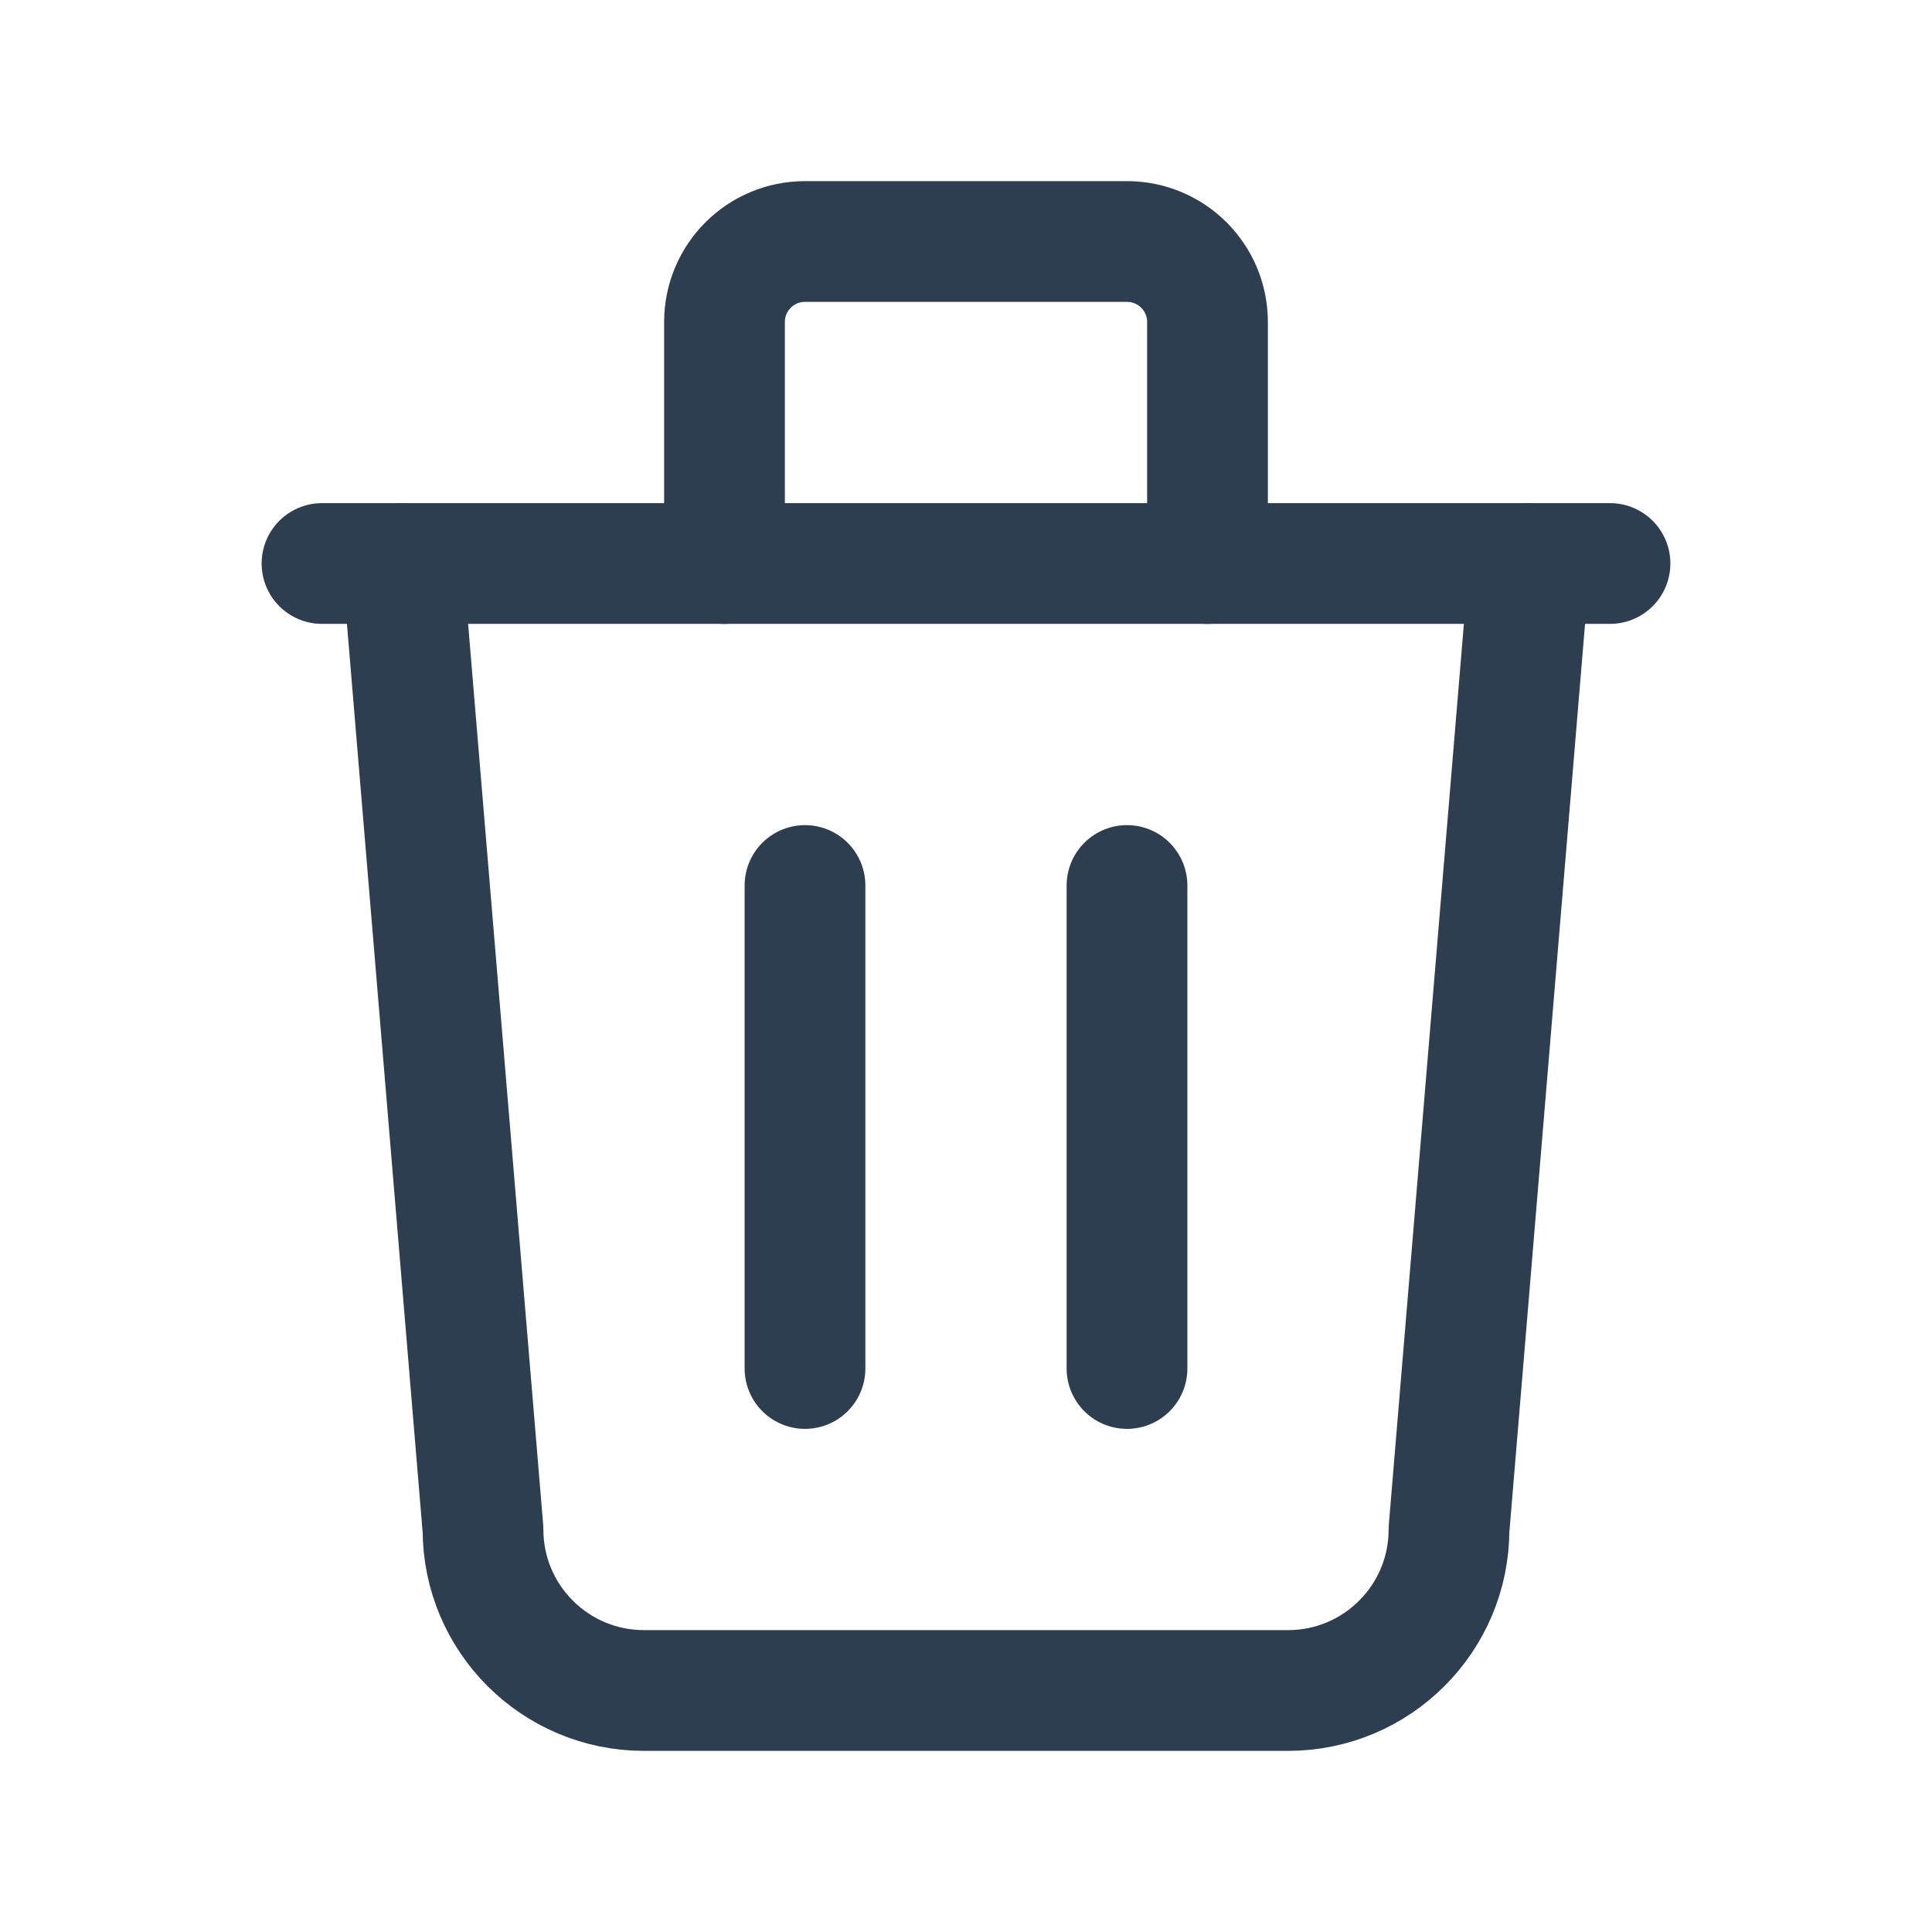
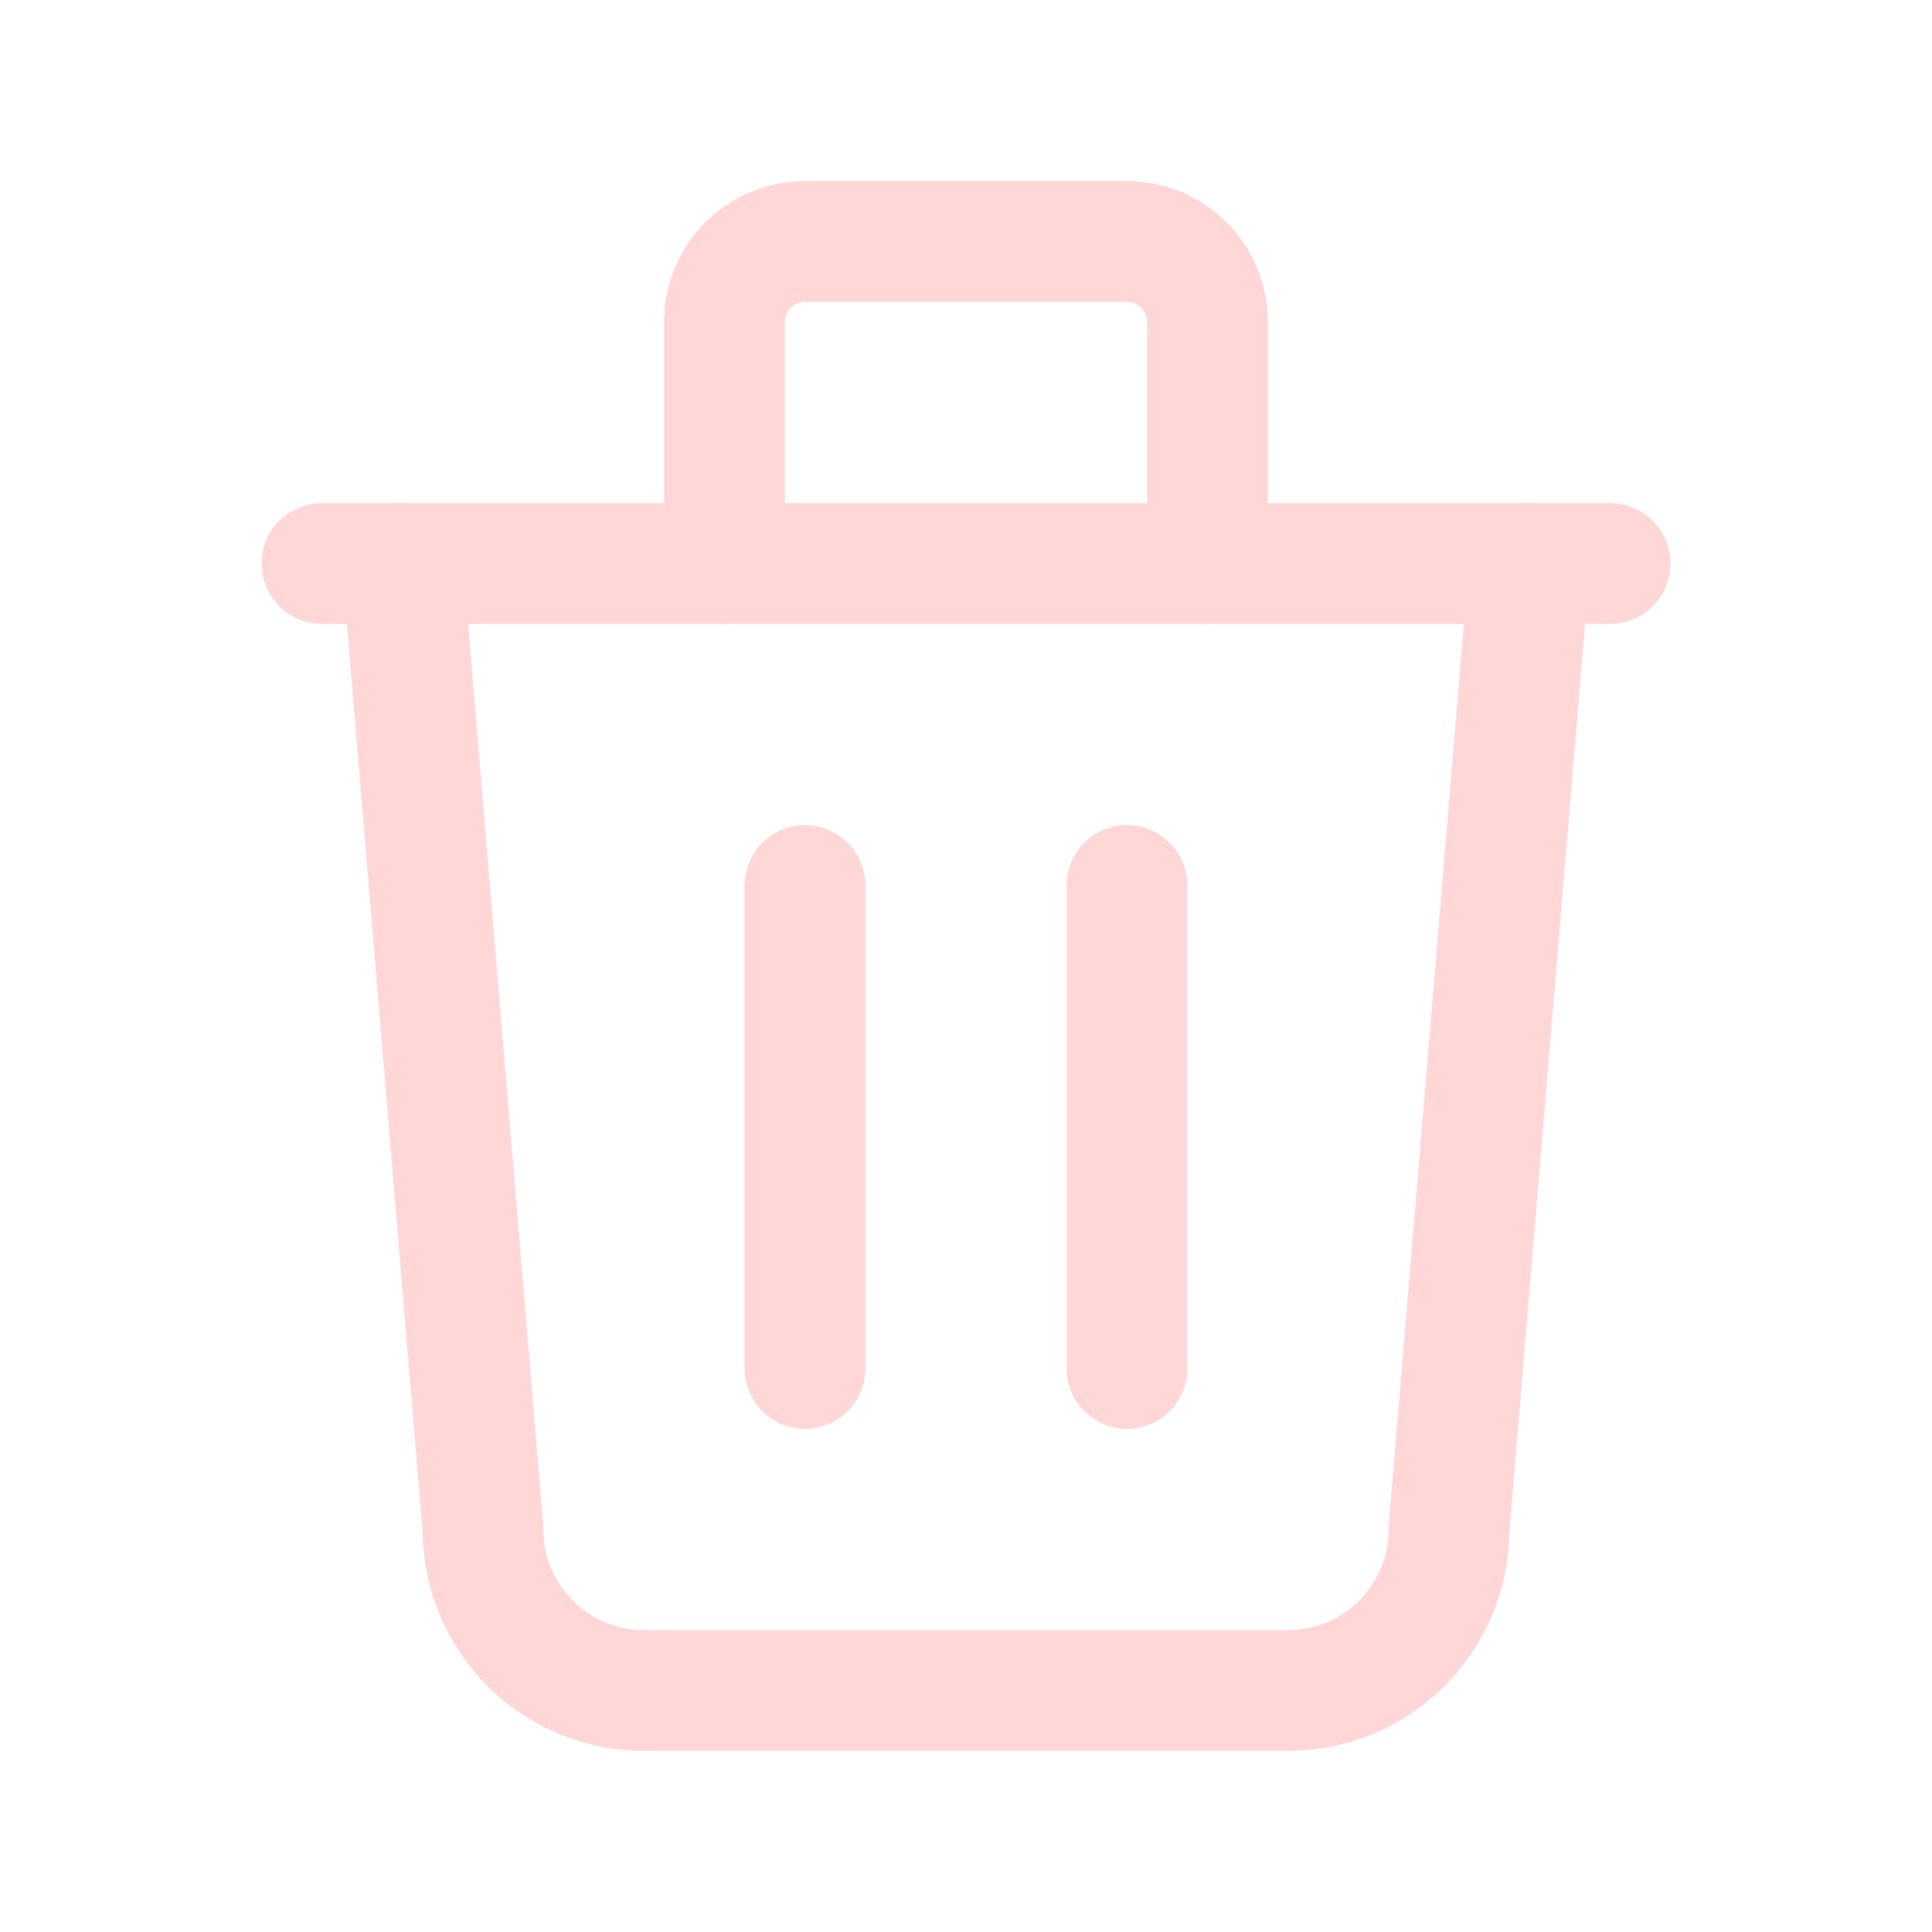
- <svg xmlns="http://www.w3.org/2000/svg" class="icon icon-tabler icon-tabler-trash" width="44" height="44" viewBox="0 0 24 24" stroke-width="1.5" stroke="#2c3e50" fill="none" stroke-linecap="round" stroke-linejoin="round">
+ <svg xmlns="http://www.w3.org/2000/svg" class="icon icon-tabler icon-tabler-trash" width="44" height="44" viewBox="0 0 24 24" stroke-width="1.5" stroke="#ffd7d7" fill="none" stroke-linecap="round" stroke-linejoin="round">
  <path stroke="none" d="M0 0h24v24H0z" fill="none" />
  <line x1="4" y1="7" x2="20" y2="7" />
  <line x1="10" y1="11" x2="10" y2="17" />
  <line x1="14" y1="11" x2="14" y2="17" />
  <path d="M5 7l1 12a2 2 0 0 0 2 2h8a2 2 0 0 0 2 -2l1 -12" />
  <path d="M9 7v-3a1 1 0 0 1 1 -1h4a1 1 0 0 1 1 1v3" />
</svg>
